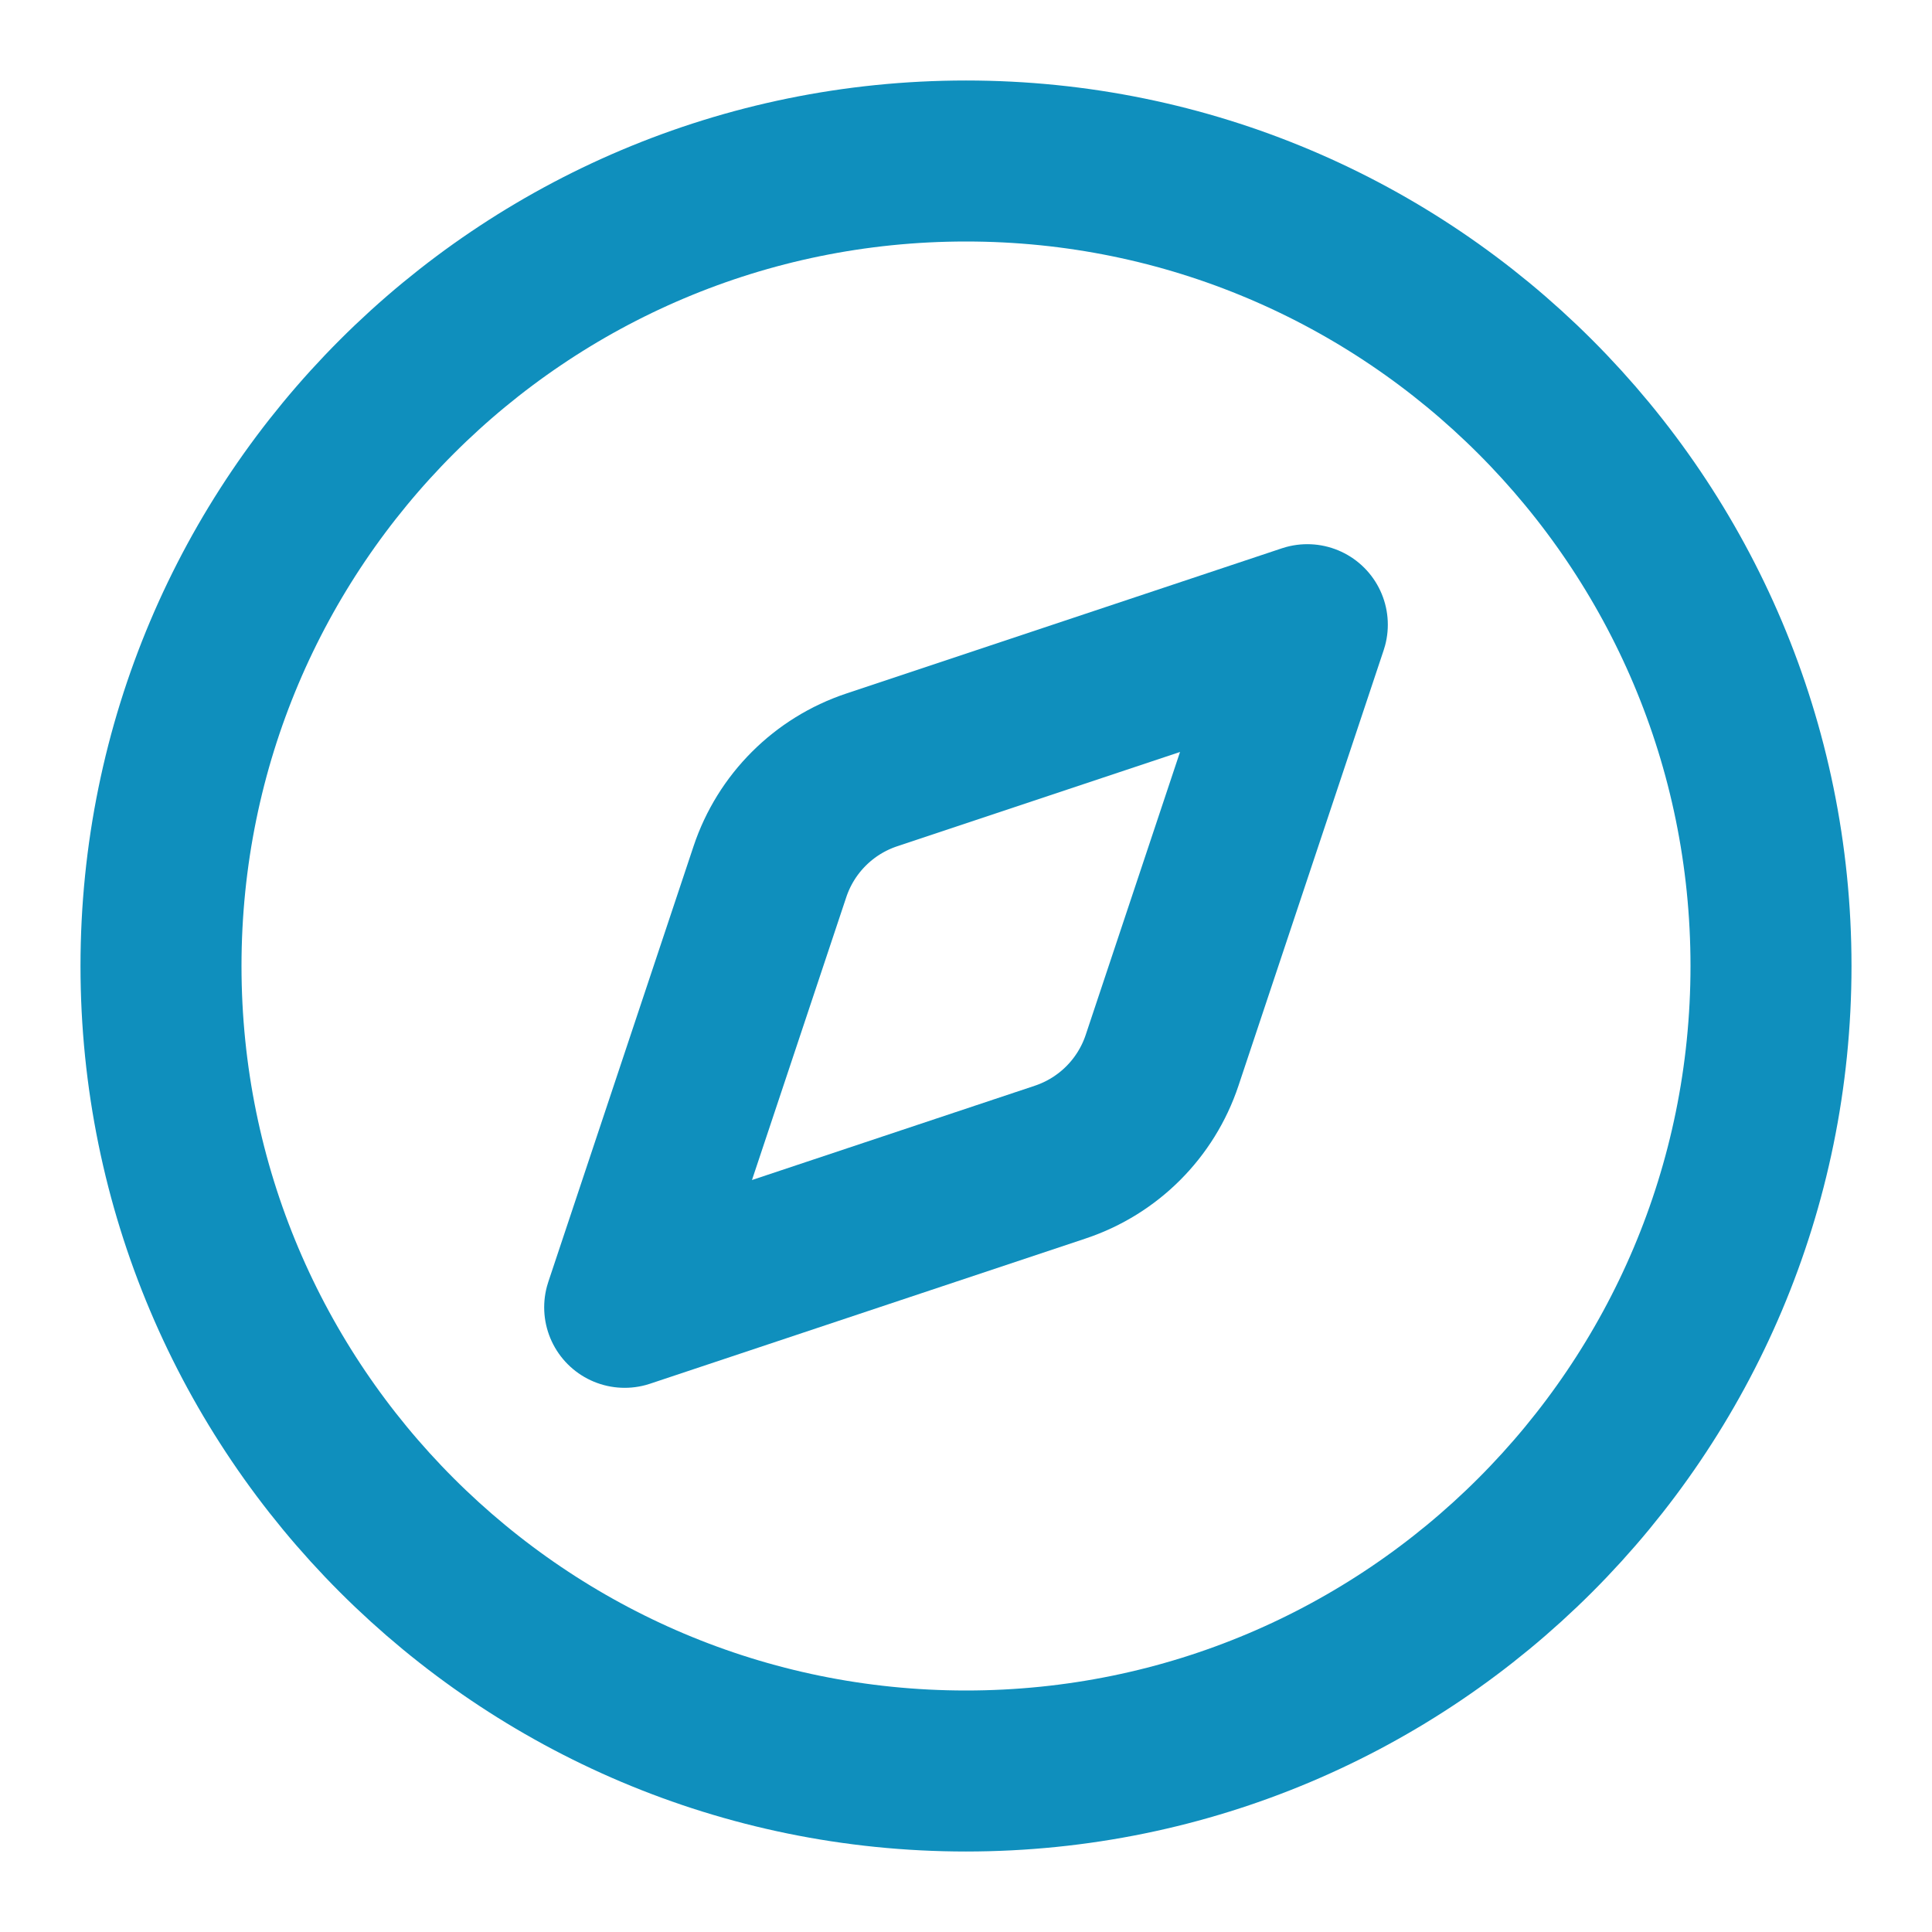
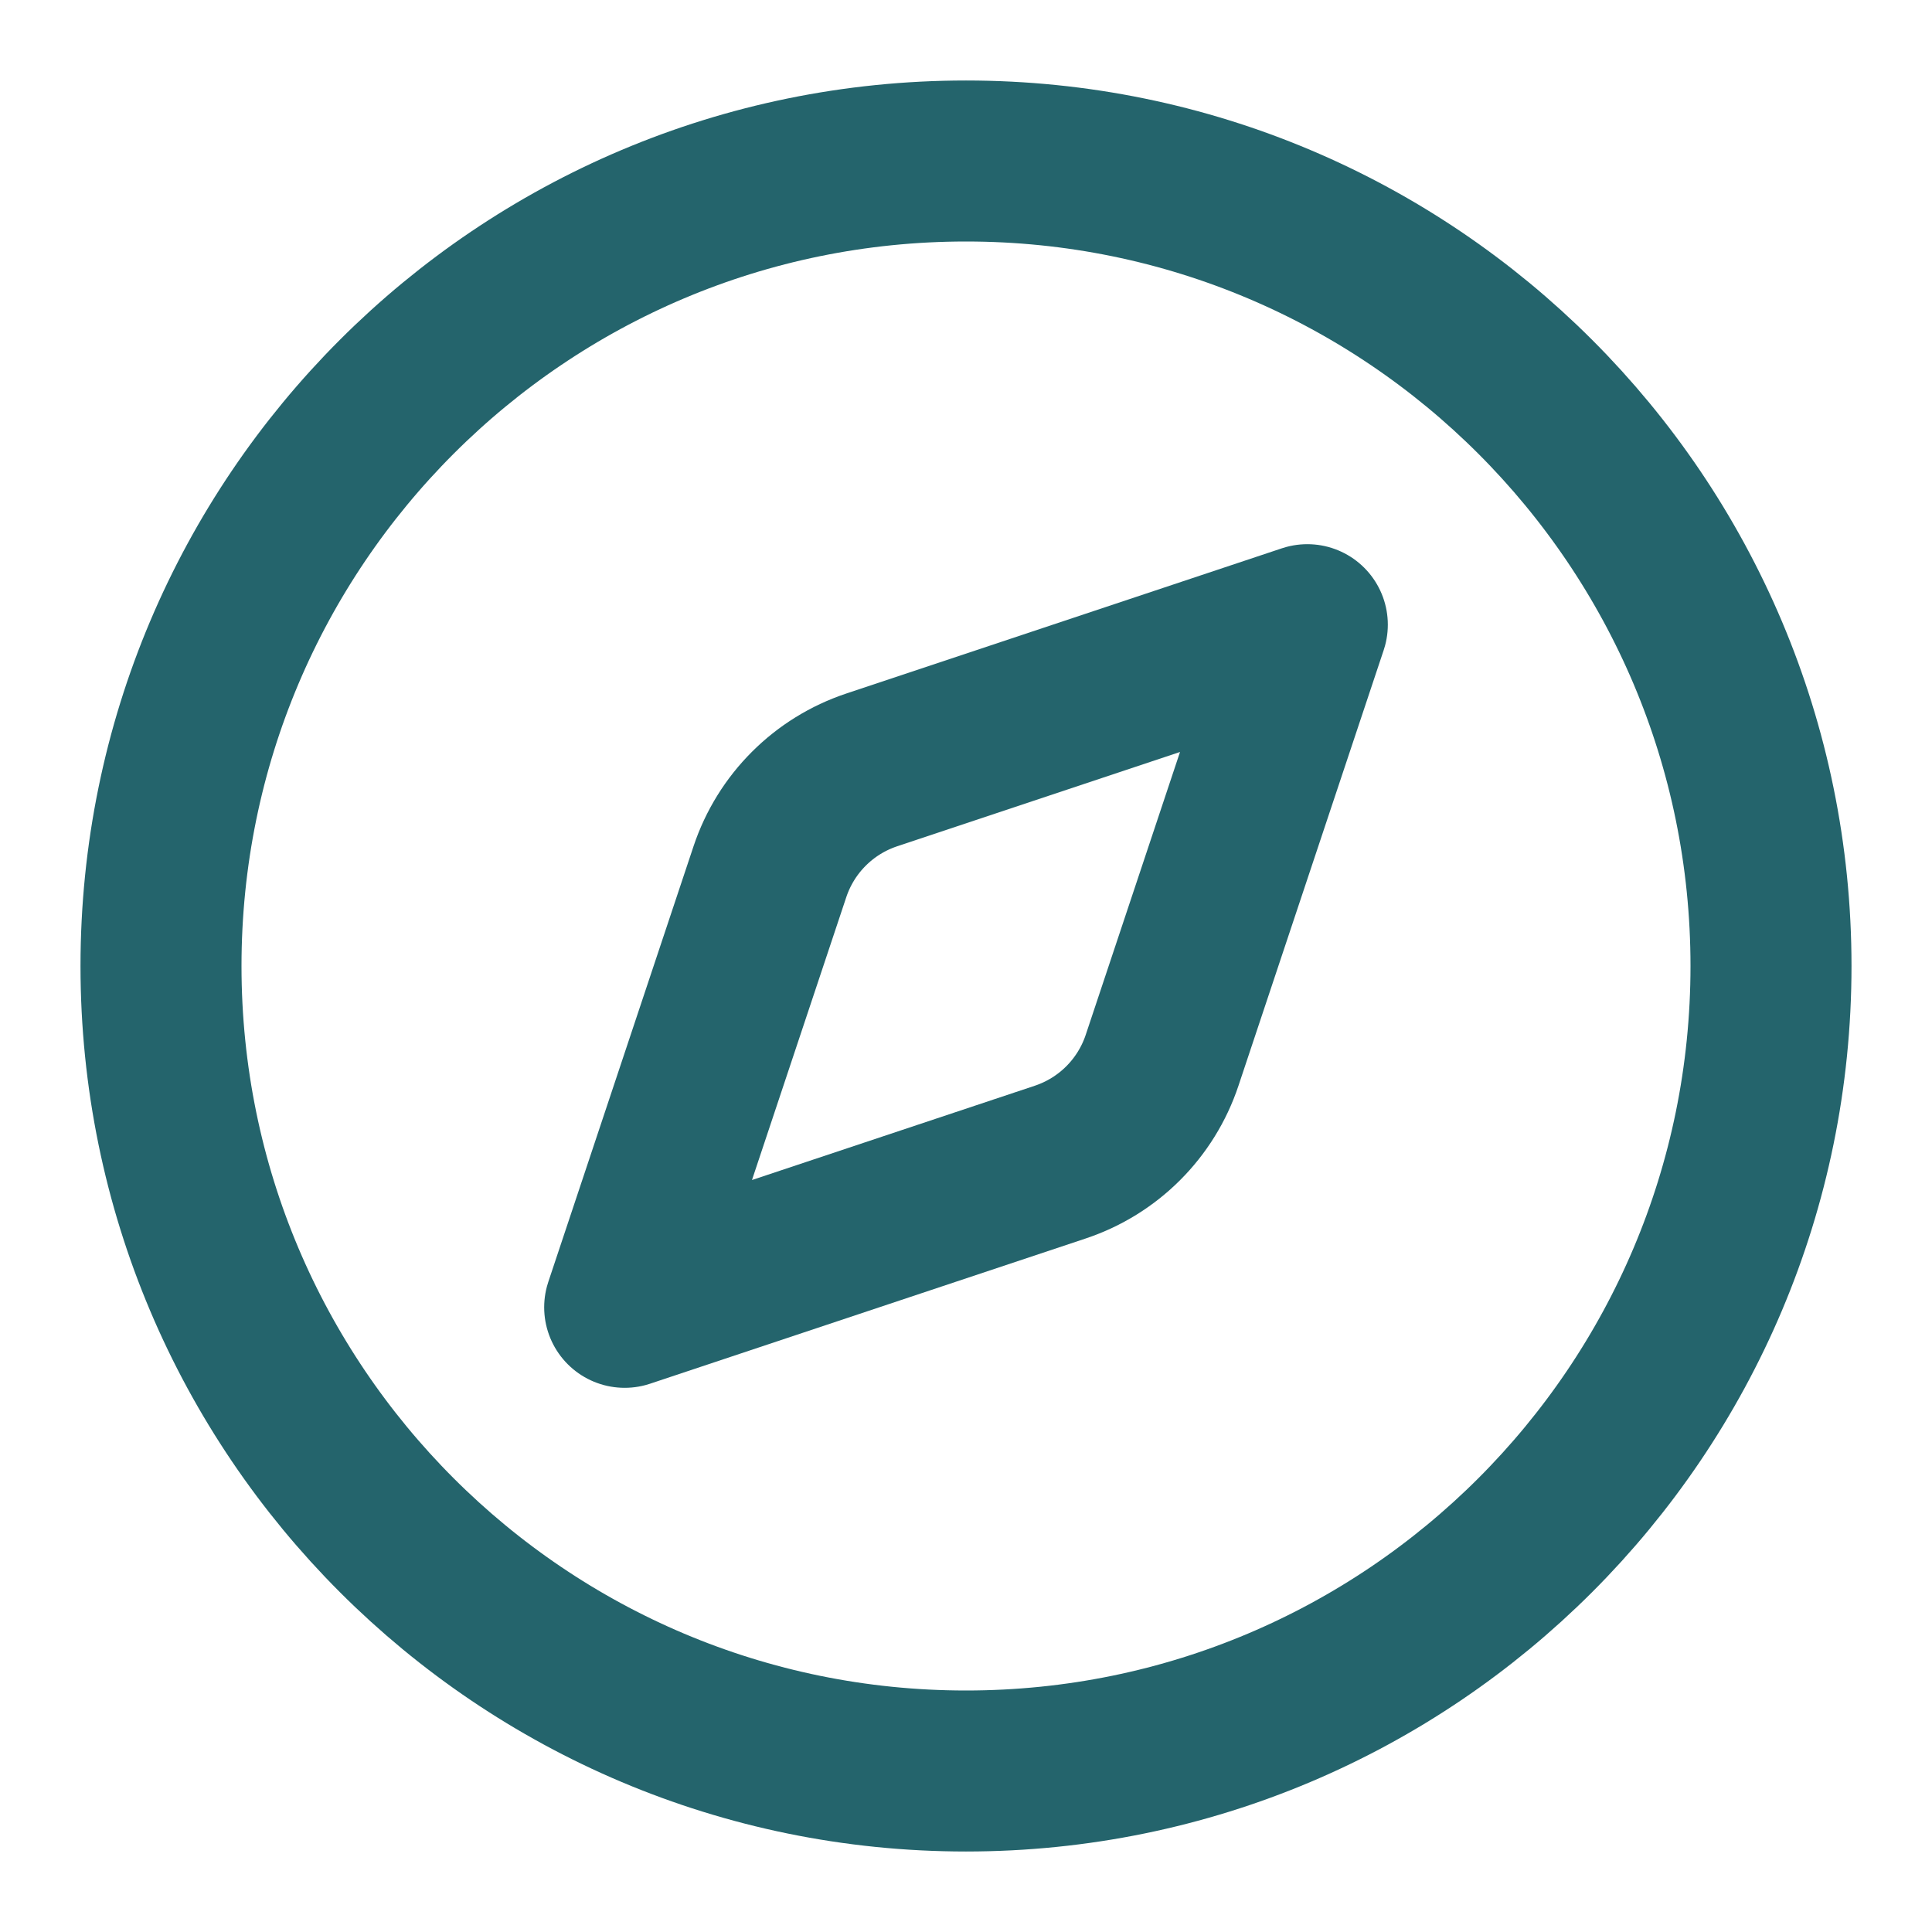
- <svg xmlns="http://www.w3.org/2000/svg" class="lucide lucide-compass" width="24" height="24" viewBox="0 0 24 24" fill="none" stroke="#0f8fbd" stroke-width="2" stroke-linecap="round" stroke-linejoin="round">
+ <svg xmlns="http://www.w3.org/2000/svg" class="lucide lucide-compass" width="24" height="24" viewBox="0 0 24 24" fill="none" stroke="#24646c" stroke-width="2" stroke-linecap="round" stroke-linejoin="round">
  <path d="m16.24 7.76-1.804 5.411a2 2 0 0 1-1.265 1.265L7.76 16.24l1.804-5.411a2 2 0 0 1 1.265-1.265z" />
  <circle cx="12" cy="12" r="10" />
</svg>
